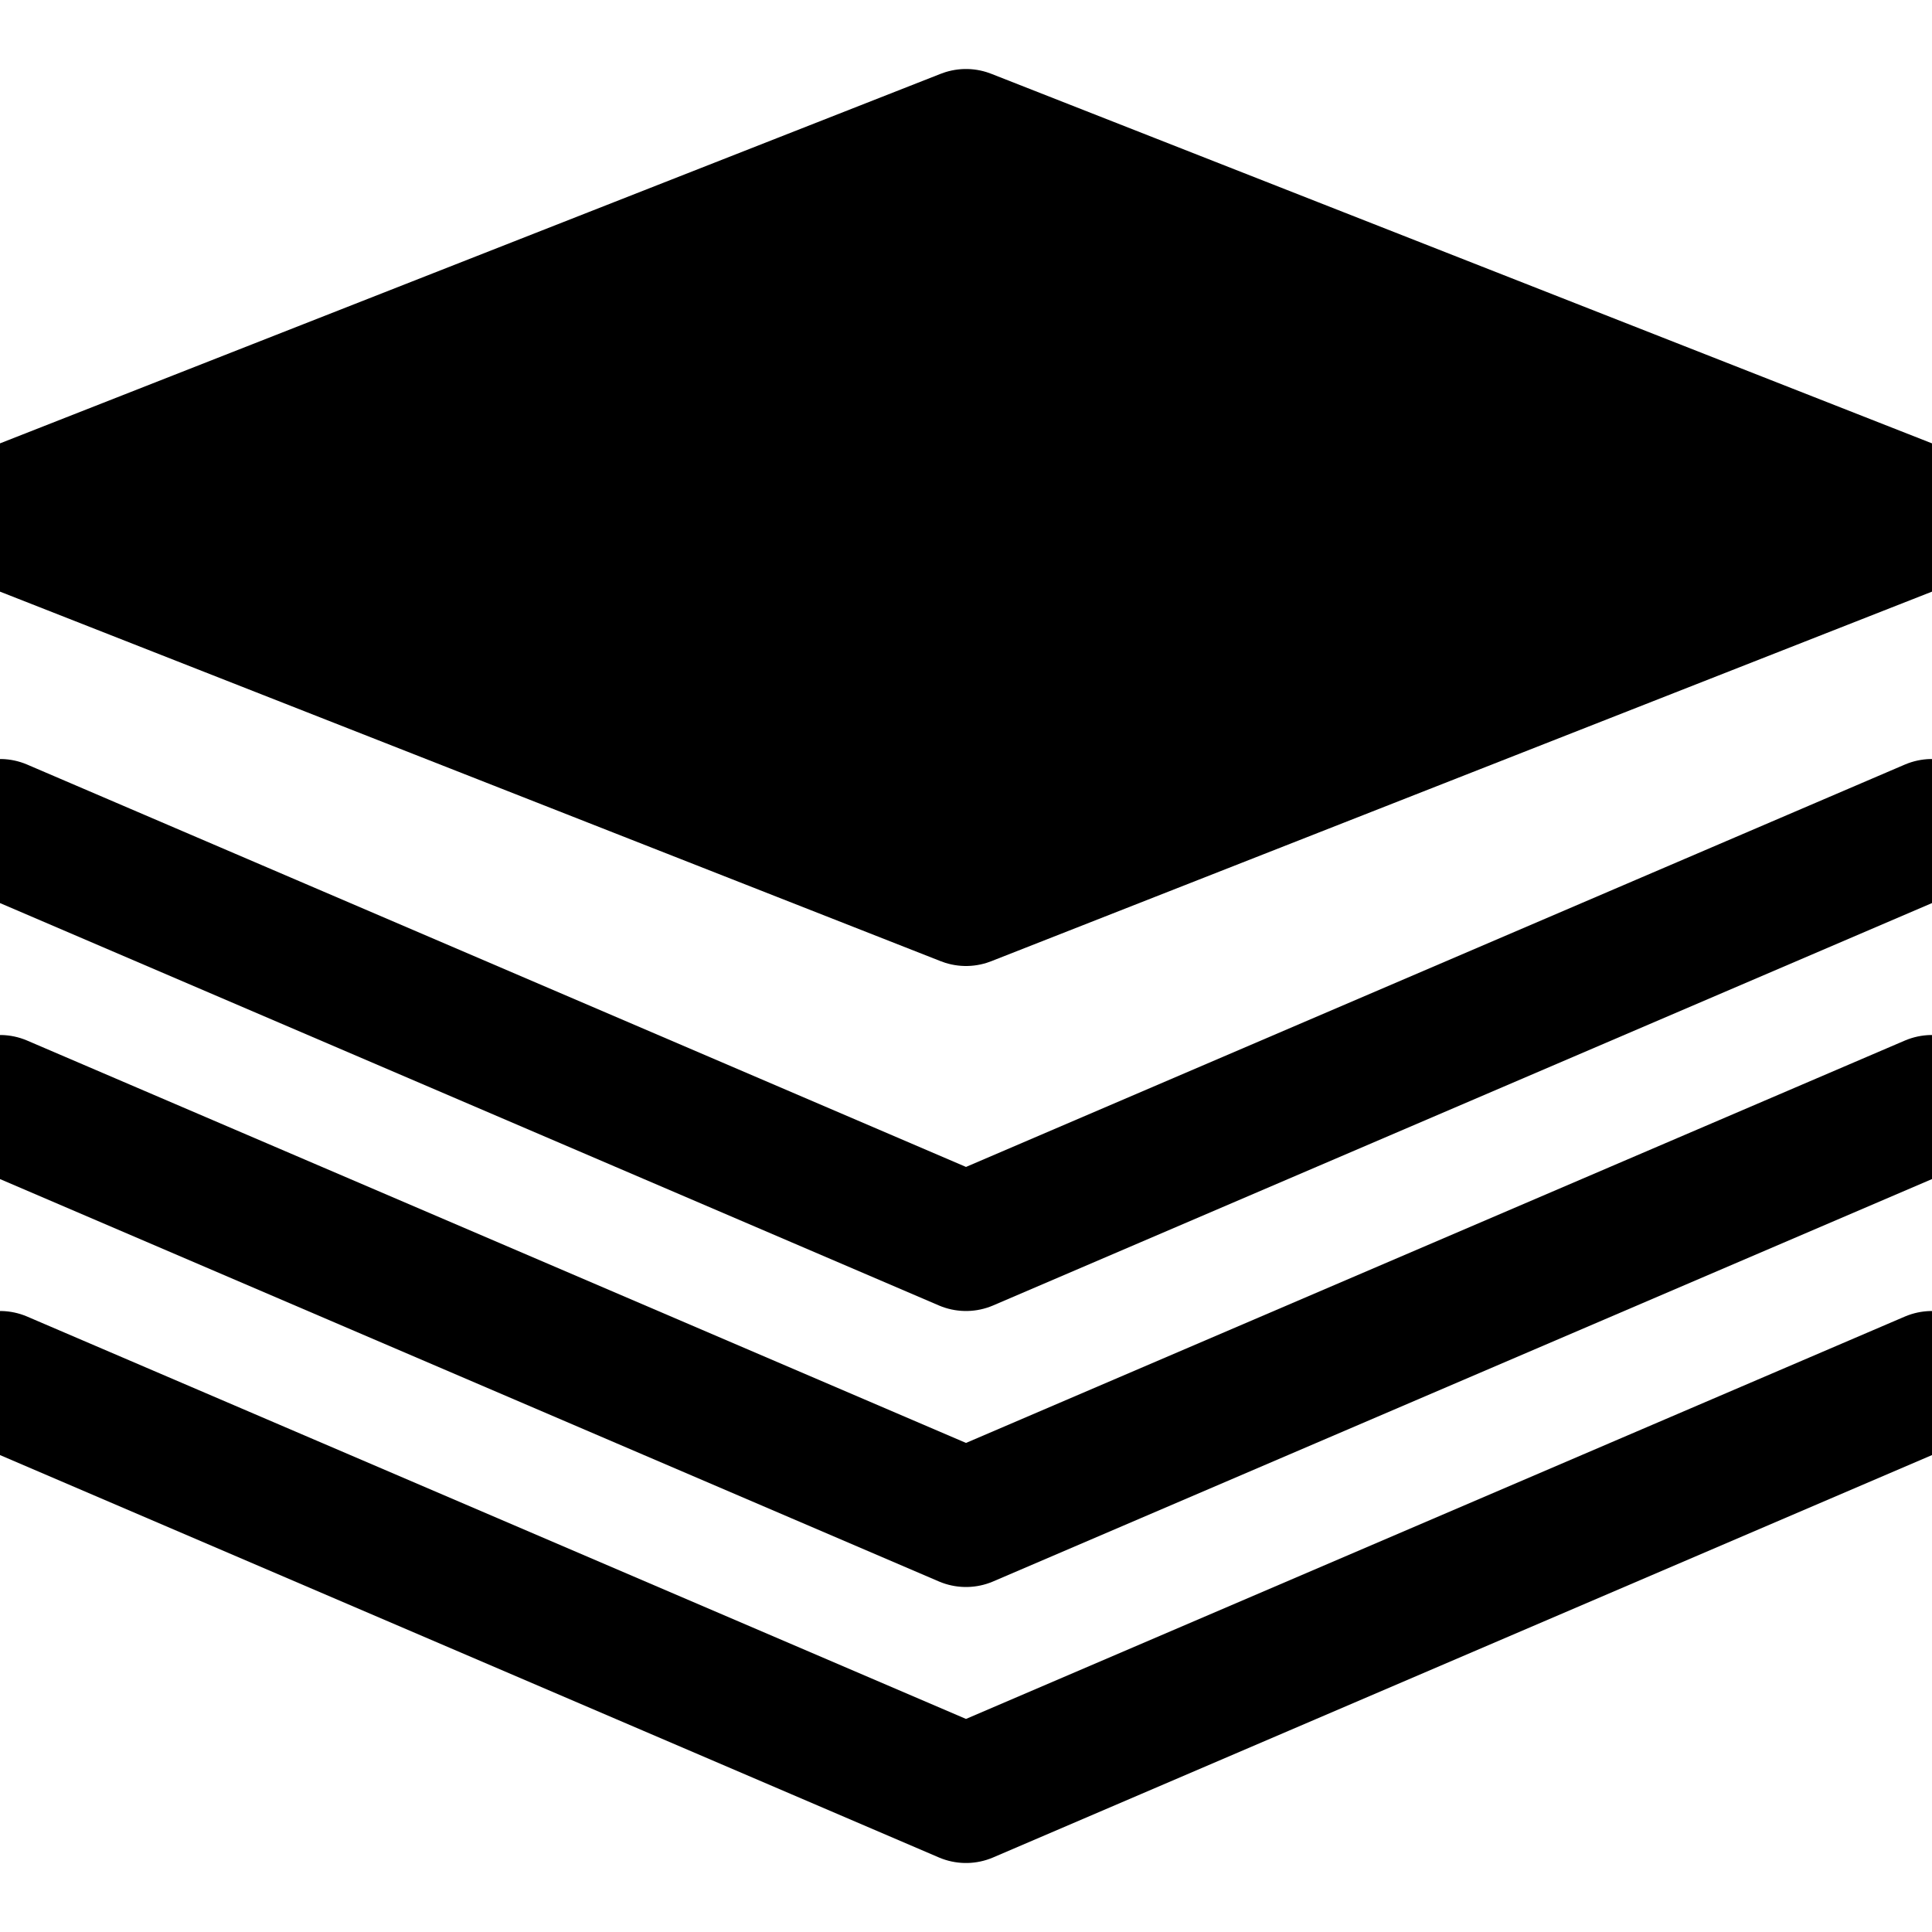
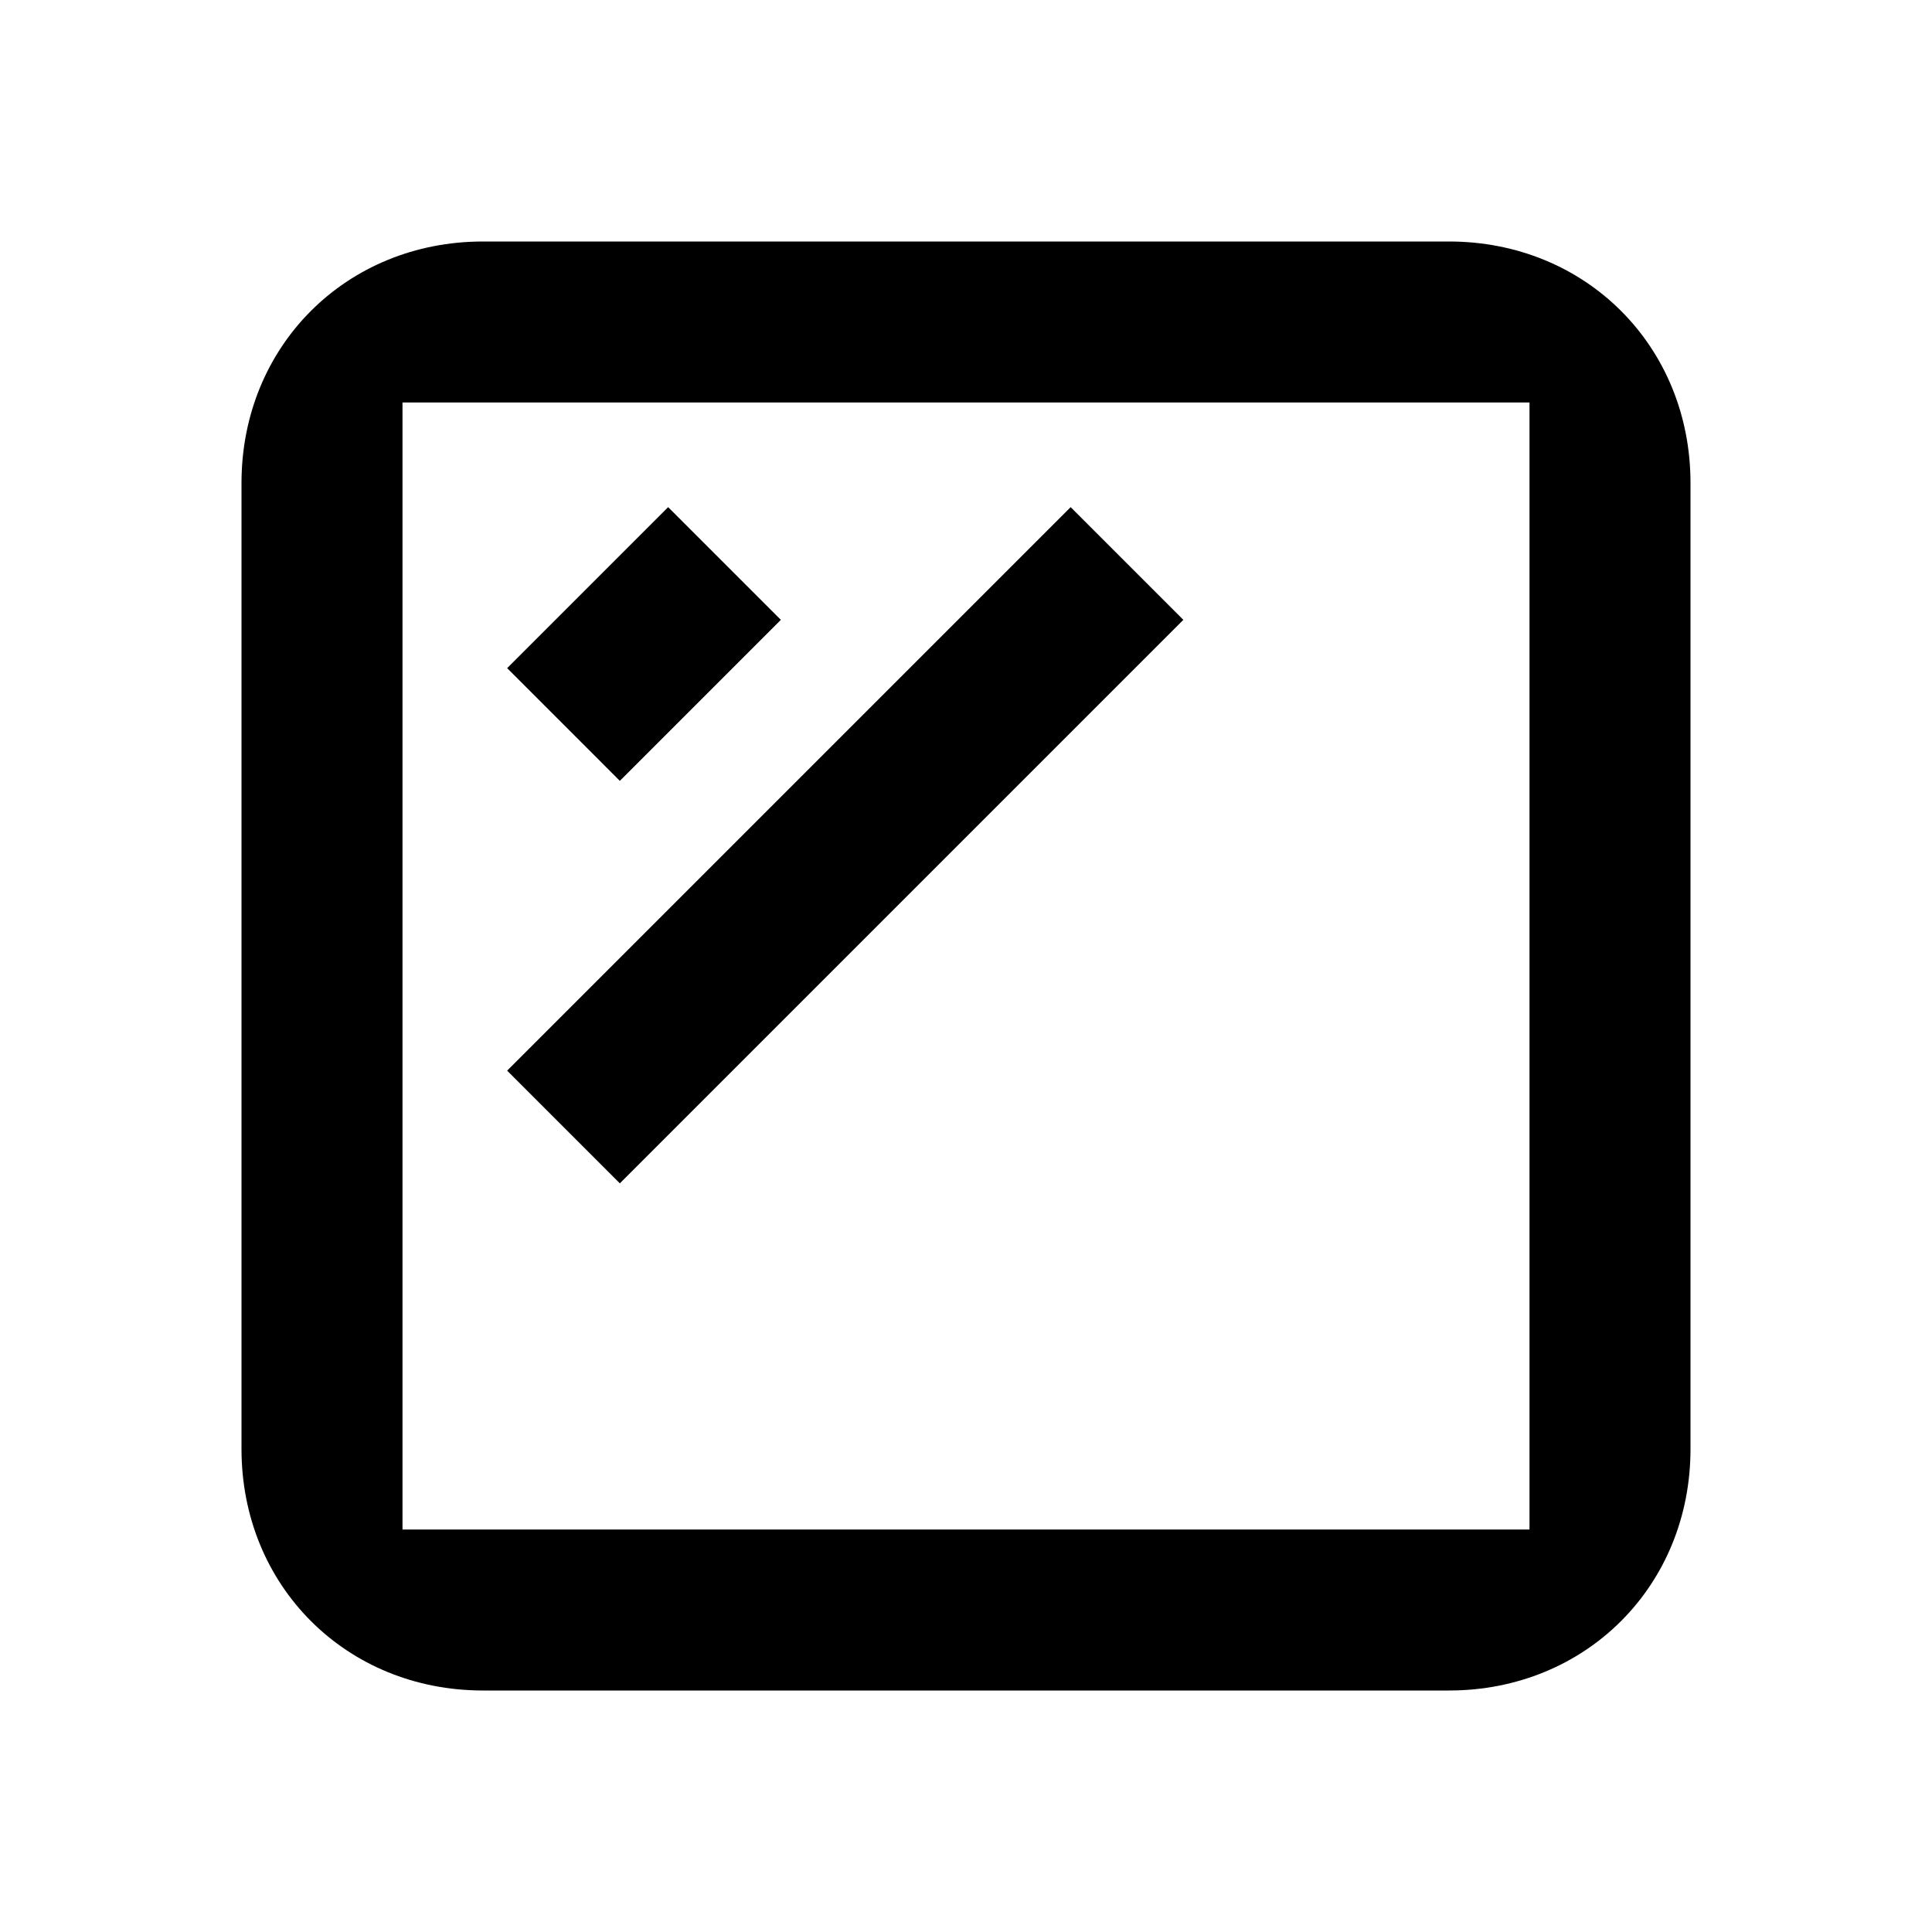
- <svg xmlns="http://www.w3.org/2000/svg" width="14px" height="14px" viewBox="0 0 14 14" version="1.1">
-   <g fill="none" stroke="black" stroke-linecap="round" stroke-linejoin="round">
-     <polyline points="0 6 7 9 14 6" />
-     <polyline points="0 8 7 11 14 8" />
-     <polyline points="0 10 7 13 14 10" />
-     <polygon points="0 3.75 7 1 14 3.75 7 6.5" fill="black" />
-   </g>
+ <svg xmlns="http://www.w3.org/2000/svg" version="1.1" viewBox="0 0 24 24">
+   <path d="M18,21H6c-1.7,0-3-1.3-3-3V6c0-1.7,1.3-3,3-3h12c1.7,0,3,1.3,3,3v12C21,19.7,19.7,21,18,21z M5,19h14  V5H5V19z M14.7,7.7l-1.4-1.4l-7,7l1.4,1.4L14.7,7.7z M9.7,7.7L8.3,6.3l-2,2l1.4,1.4L9.7,7.7z" />
</svg>
